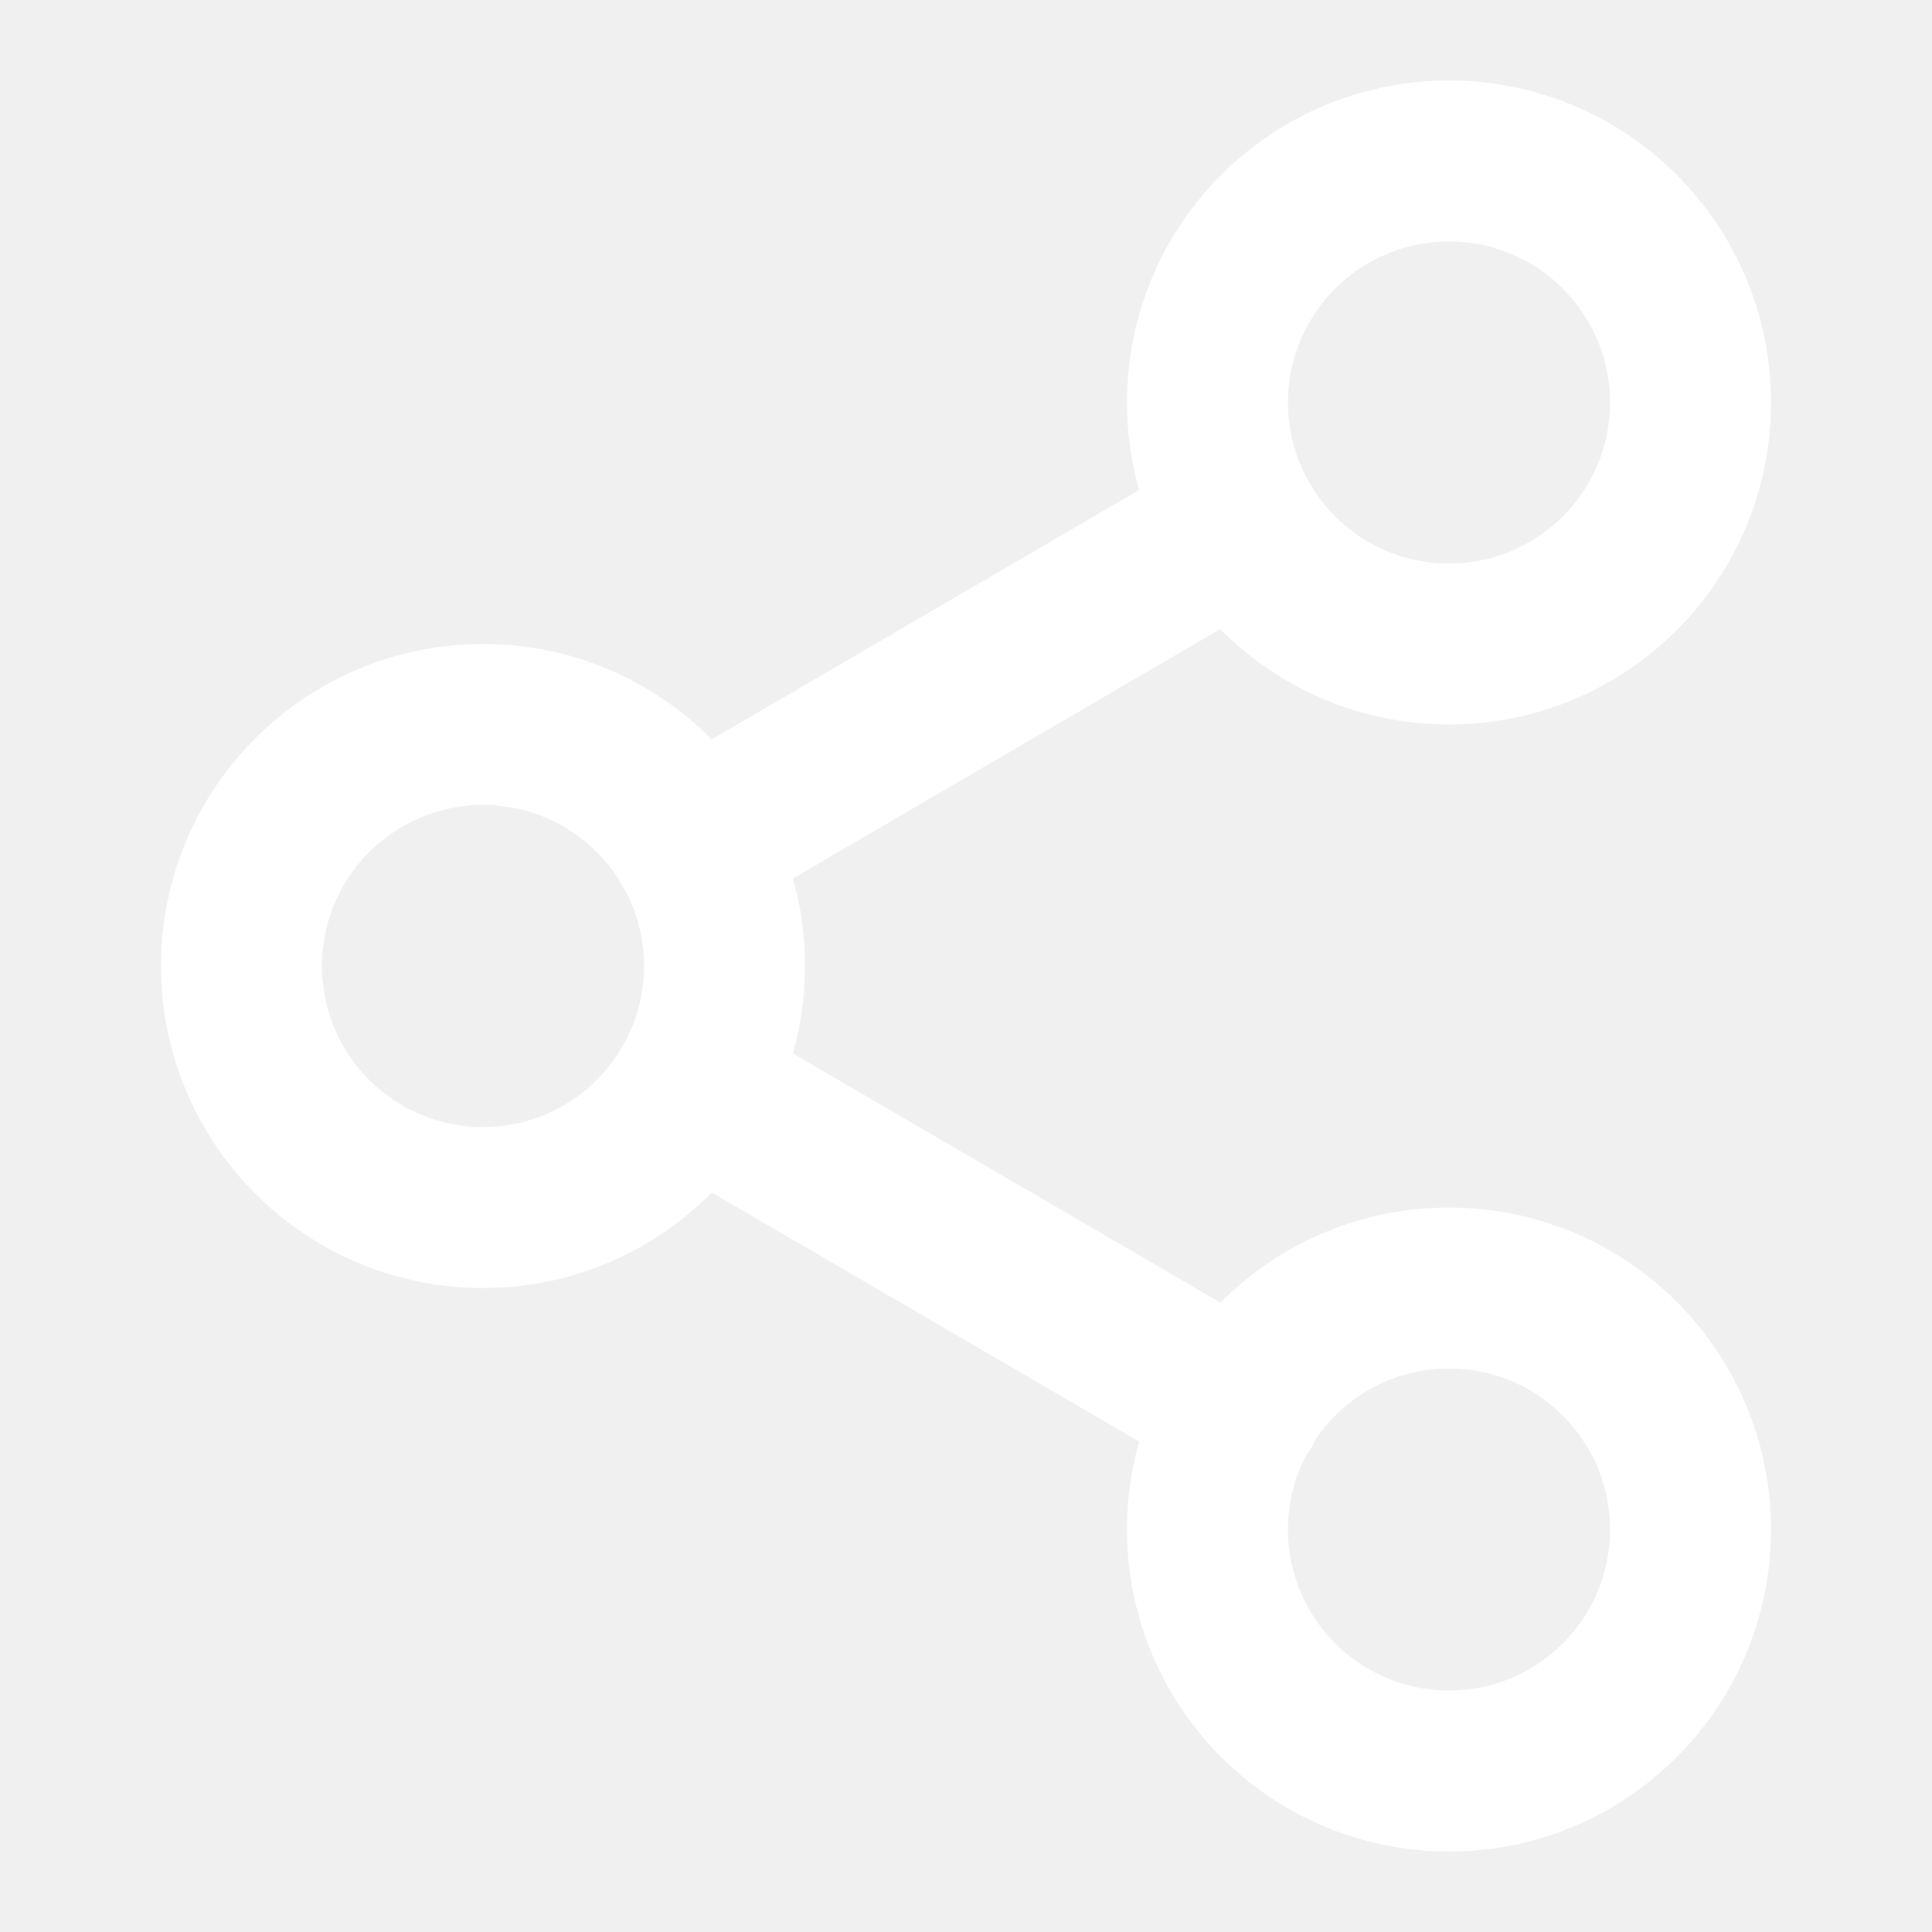
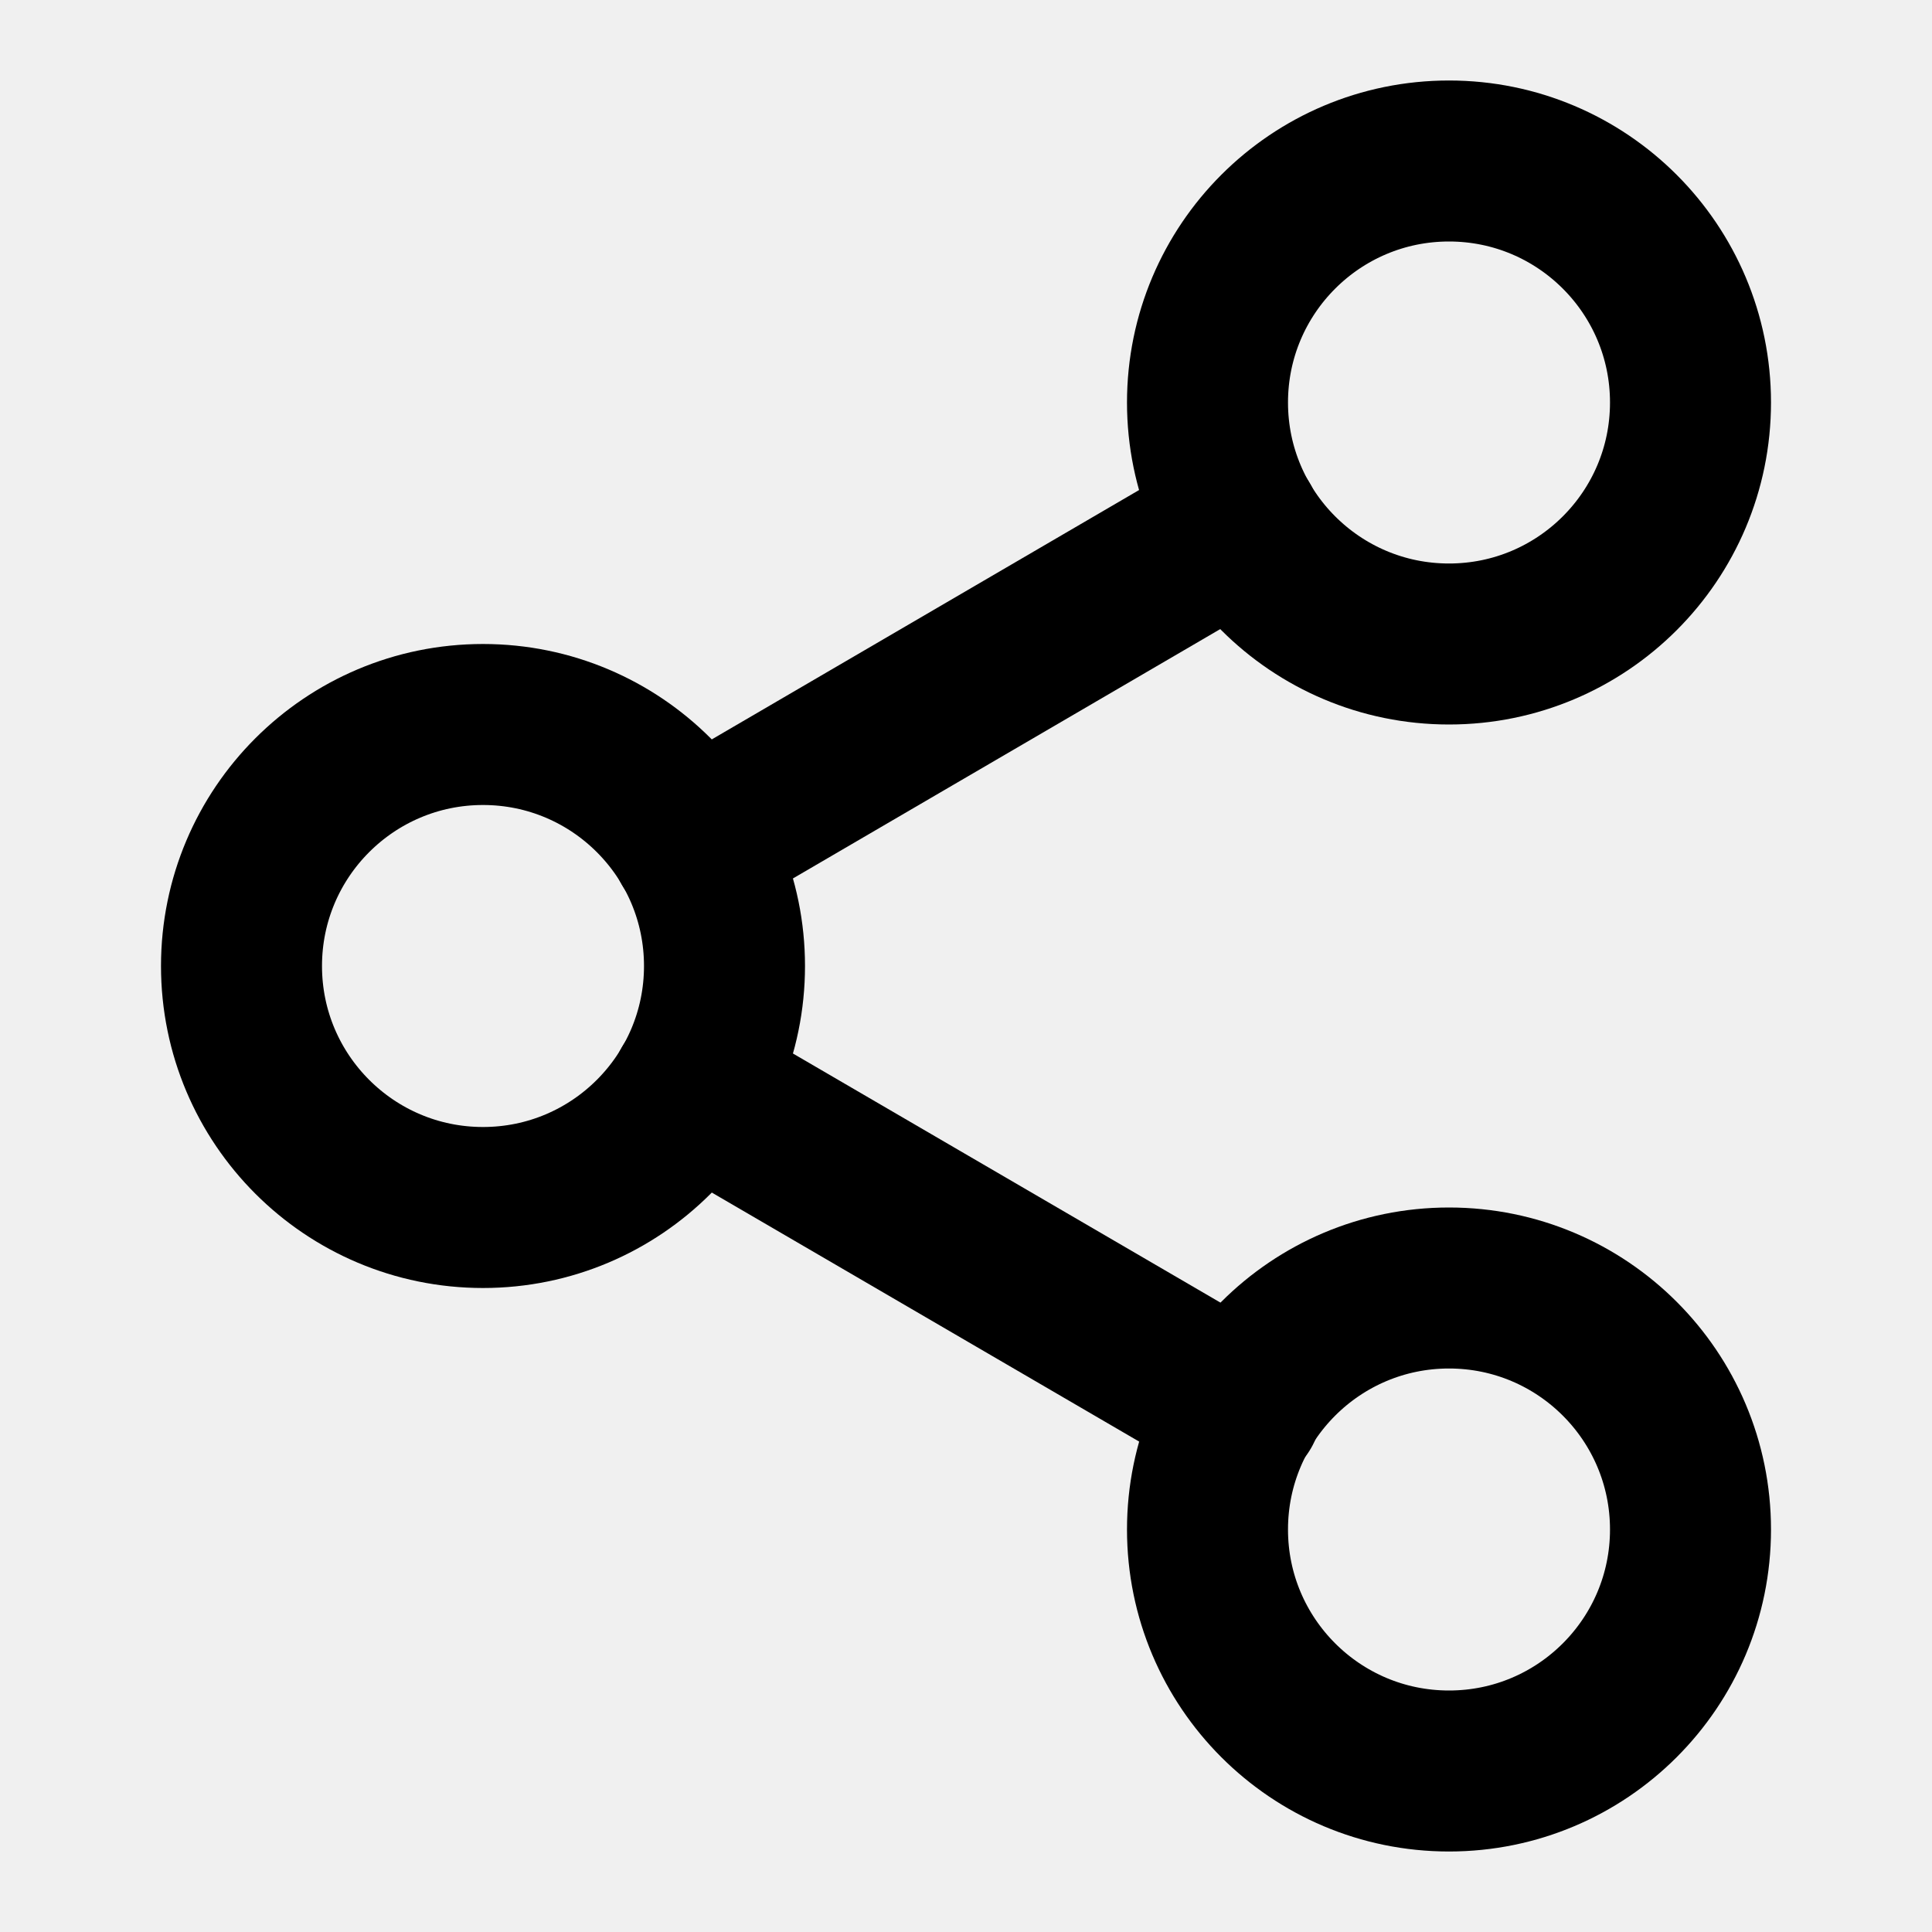
- <svg xmlns="http://www.w3.org/2000/svg" width="24" height="24" viewBox="0 0 24 24" fill="none" stroke="white" stroke-width="2" stroke-linecap="round" stroke-linejoin="round" class="feather feather-share-2">
+ <svg xmlns="http://www.w3.org/2000/svg" width="24" height="24" viewBox="0 0 24 24" fill="none" stroke="black" stroke-width="2" stroke-linecap="round" stroke-linejoin="round" class="feather feather-share-2">
  <circle cx="18" cy="5" r="3" />
  <circle cx="6" cy="12" r="3" />
  <circle cx="18" cy="19" r="3" />
  <line x1="8.59" y1="13.51" x2="15.42" y2="17.49" />
  <line x1="15.41" y1="6.51" x2="8.59" y2="10.49" />
</svg>
